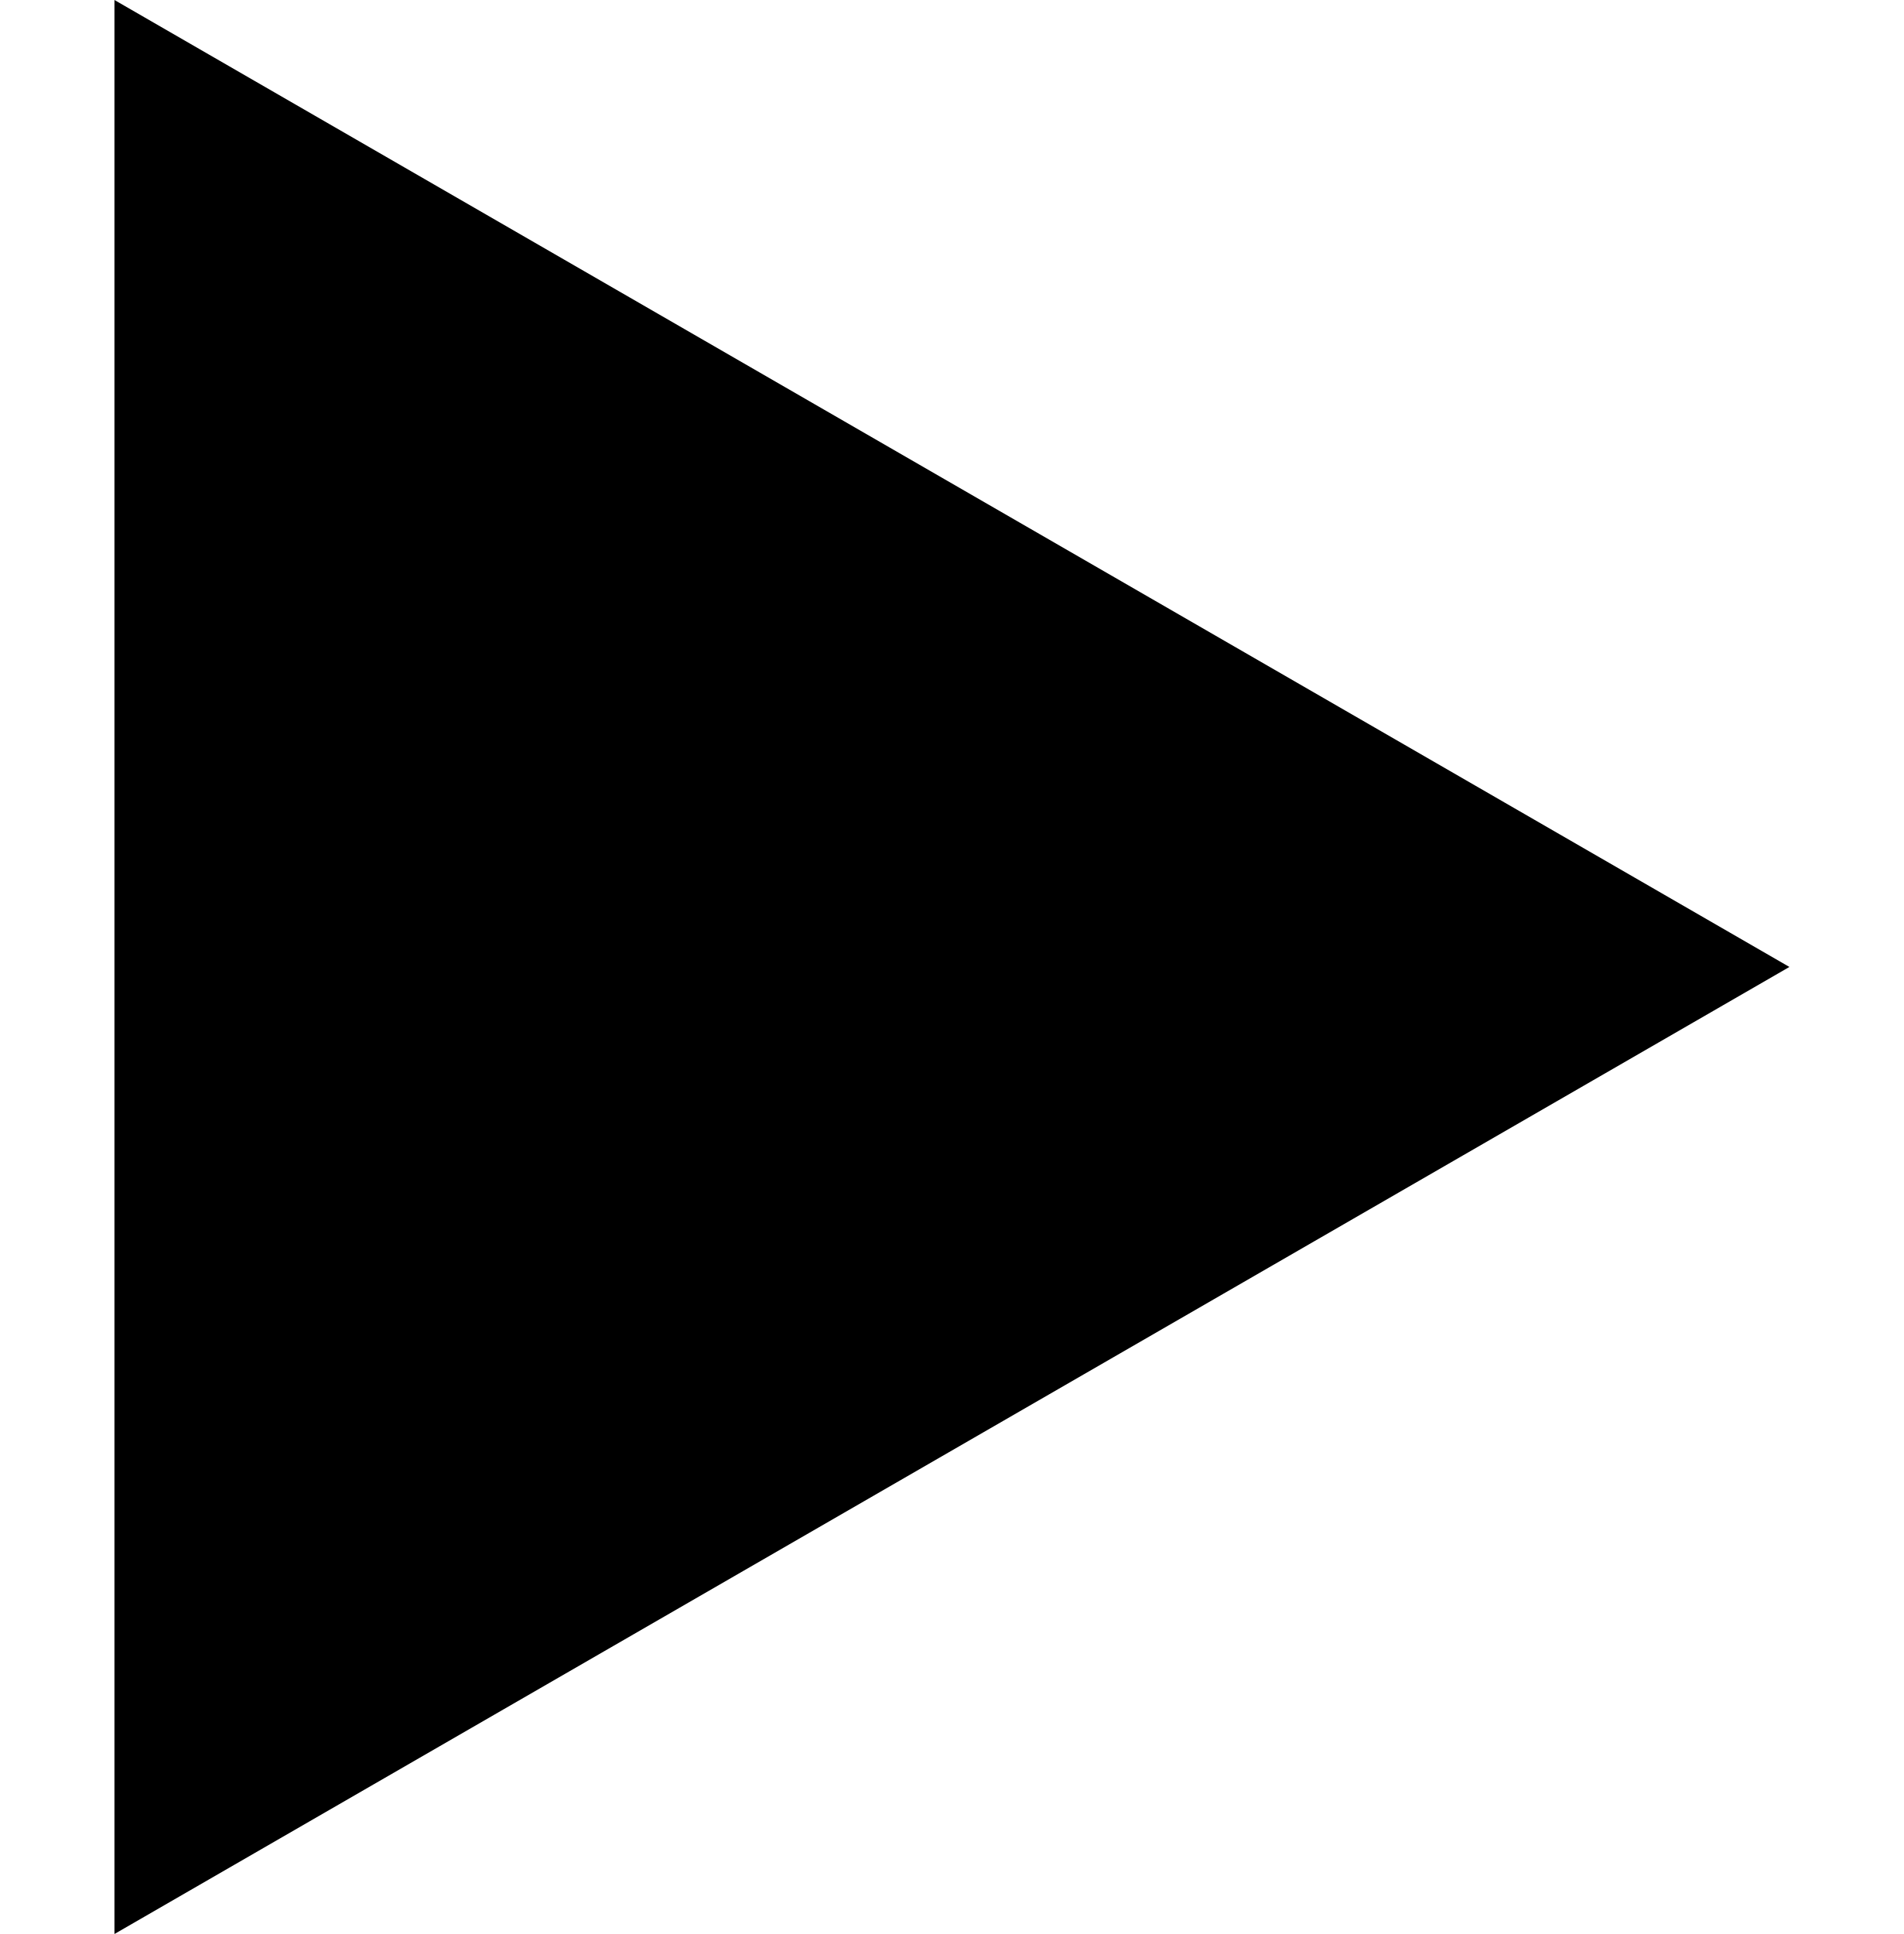
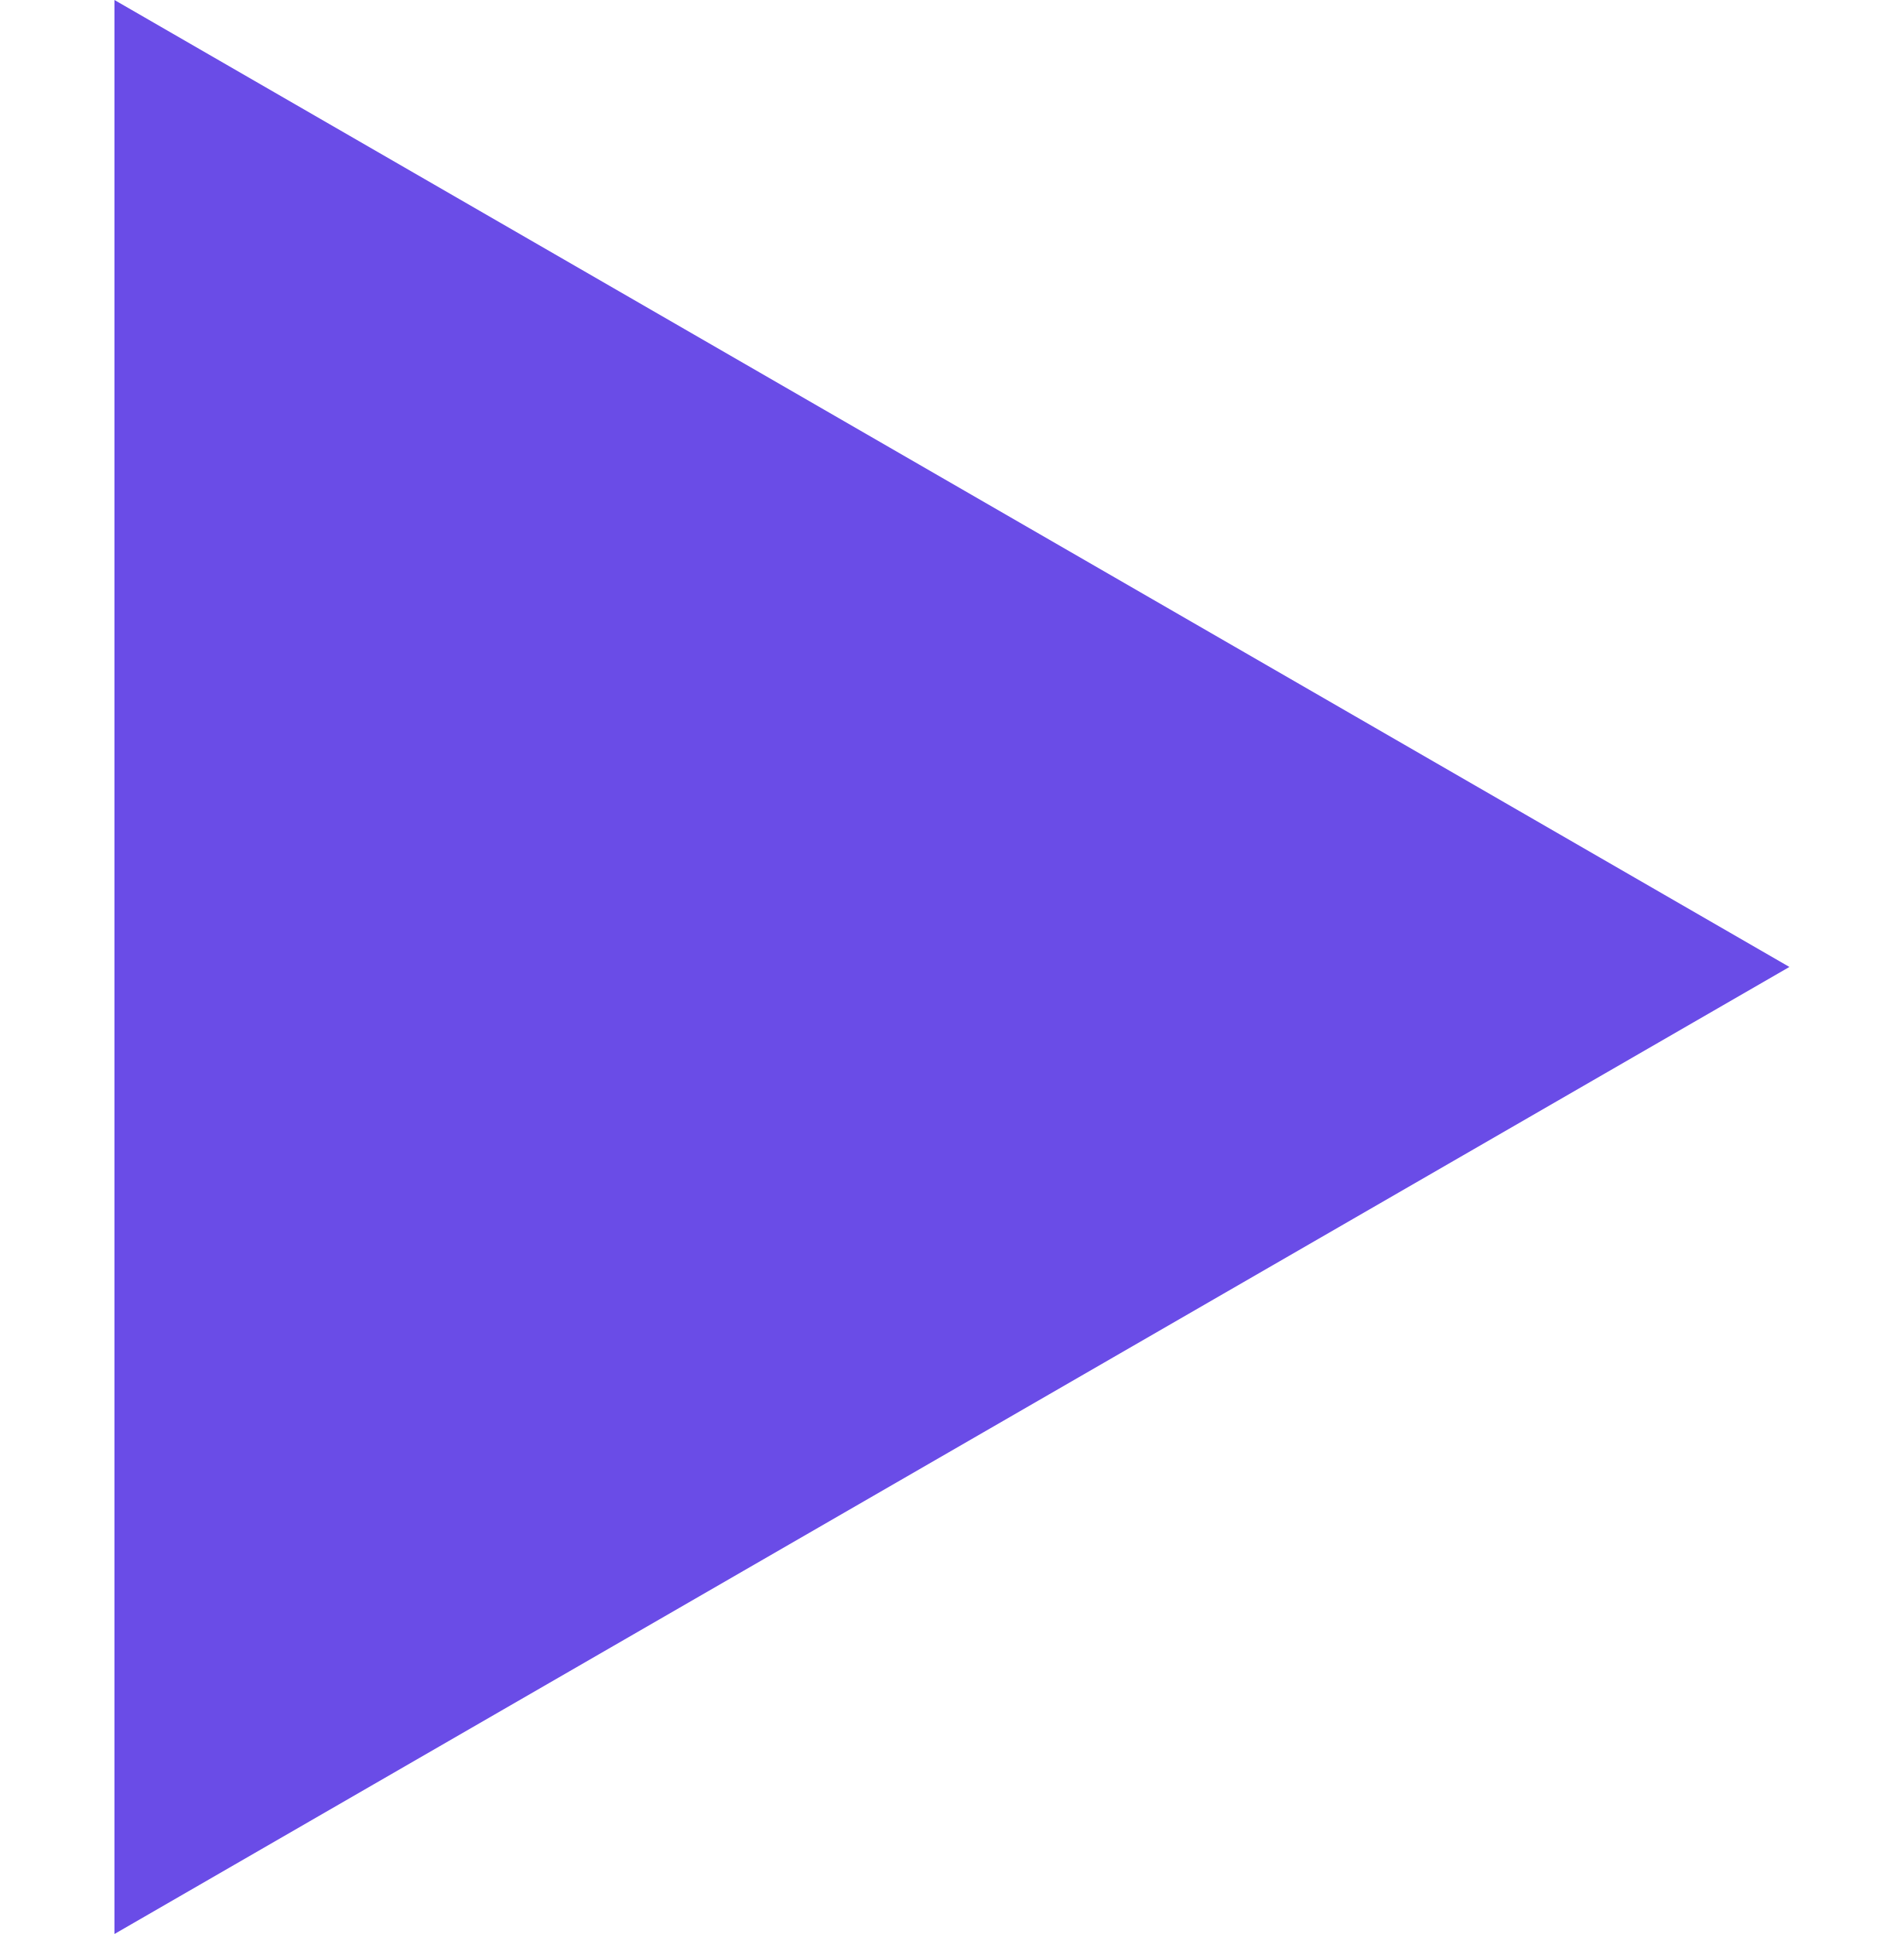
- <svg xmlns="http://www.w3.org/2000/svg" viewBox="0 0 20.16 20.481">
+ <svg xmlns="http://www.w3.org/2000/svg" viewBox="0 0 20.16 20.481" fill="rgba(106, 76, 231)">
  <view id="play" viewBox="0 0 20.16 20.481" />
  <g transform="translate(0, 0)">
    <polygon points="1.212 20.481 18.948 10.24 1.212 0 1.212 20.481" />
  </g>
  <view id="pause" viewBox="32 0 20.16 20.481" />
  <g transform="translate(32, 0)">
    <rect x="12.84" y="1.941" width="4.778" height="16.598" />
    <rect x="2.542" y="1.941" width="4.778" height="16.598" />
  </g>
</svg>
